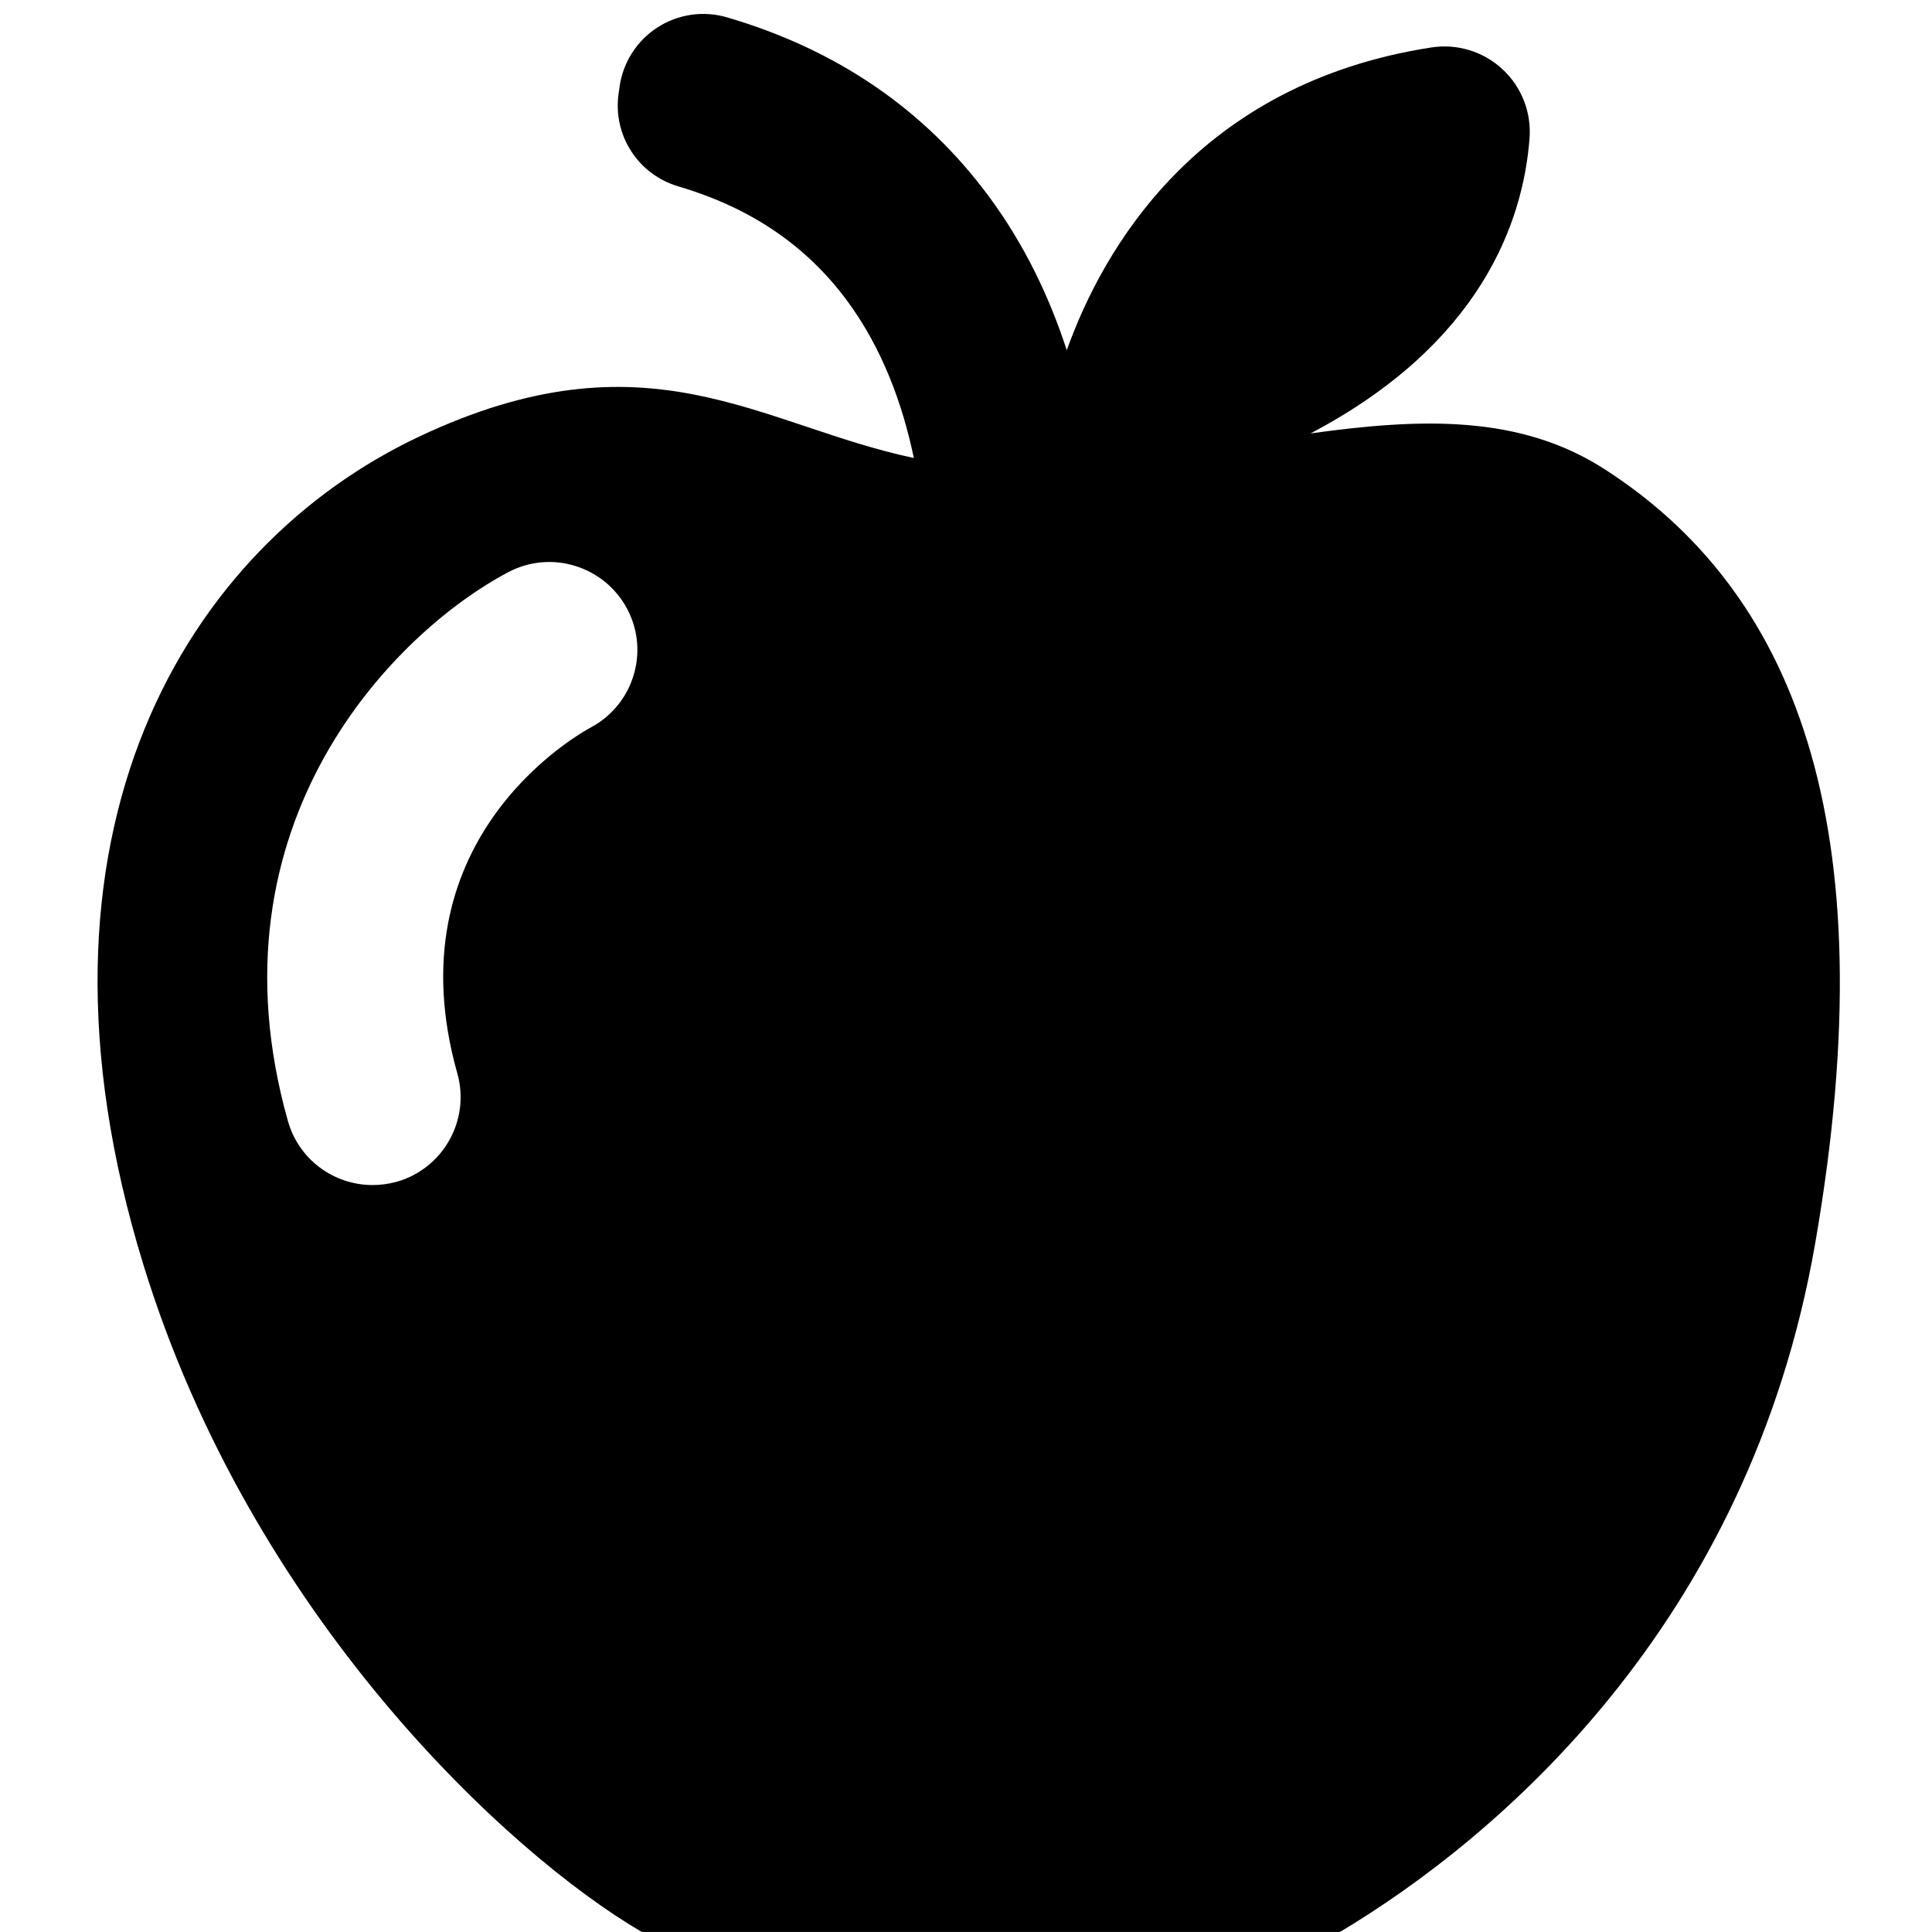
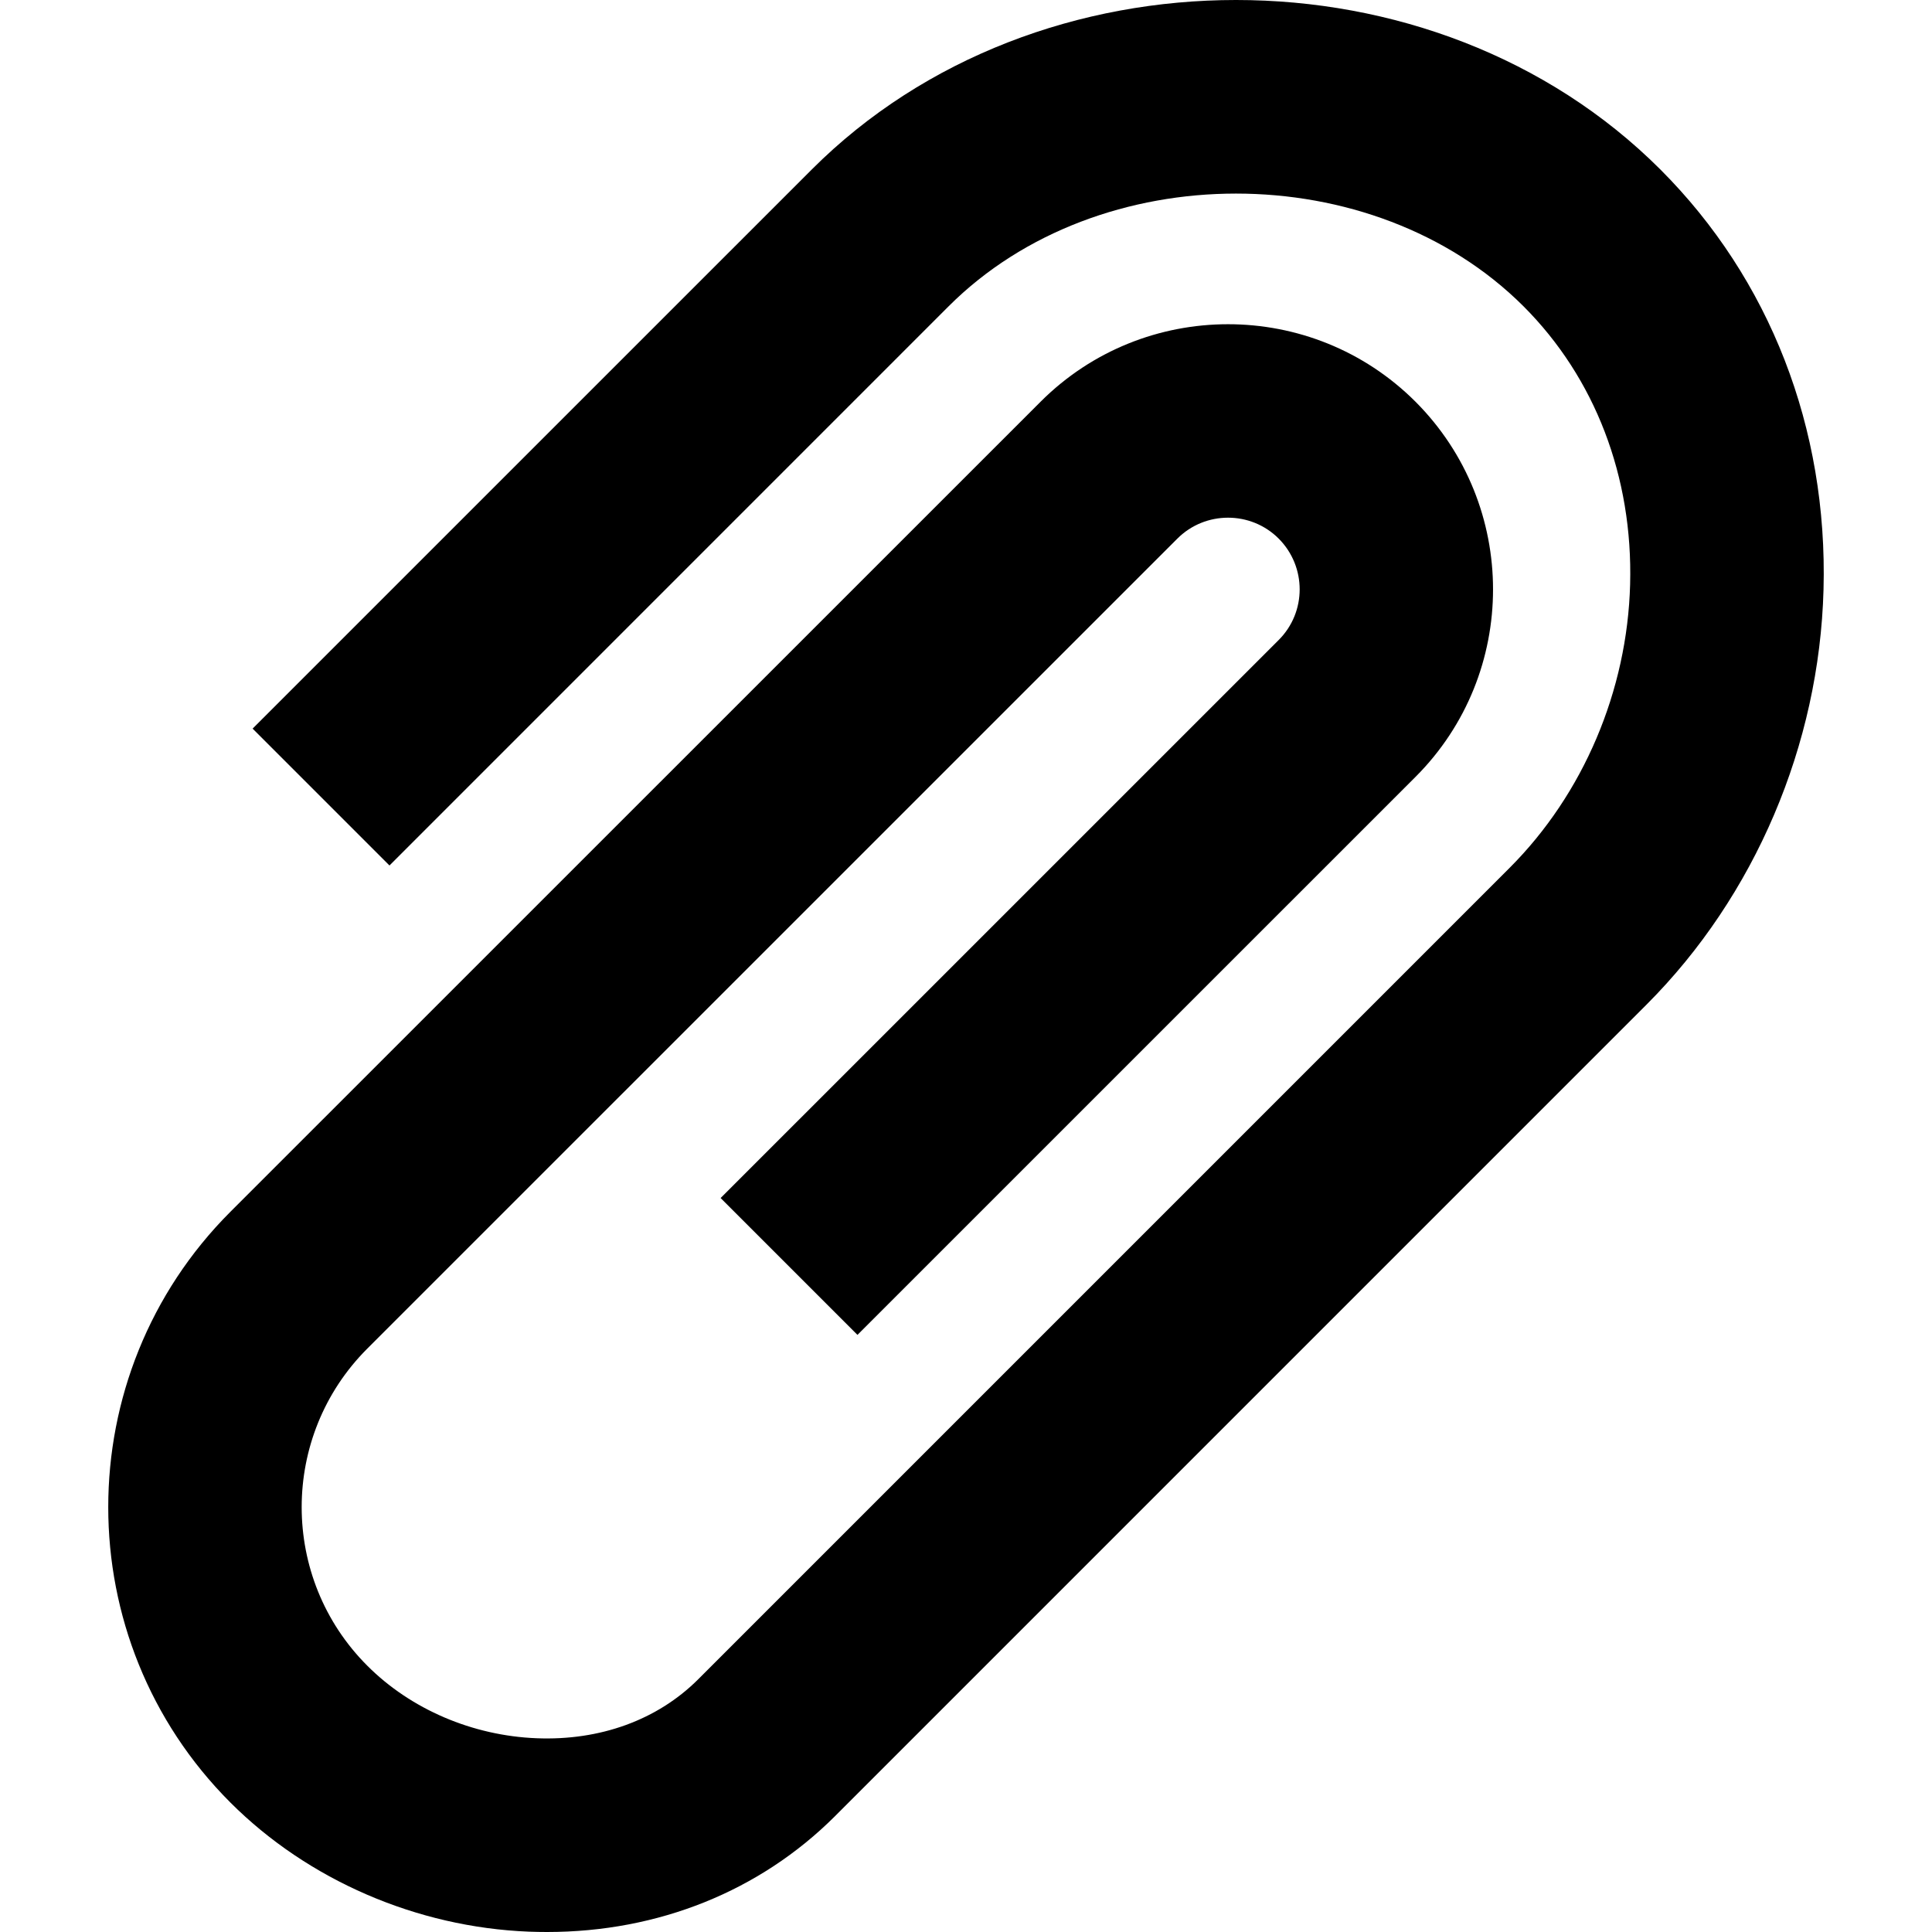
- <svg xmlns="http://www.w3.org/2000/svg" version="1.1" id="Layer_1" x="0px" y="0px" width="32px" height="32px" viewBox="0 0 32 32" enable-background="new 0 0 32 32" preserveAspectRatio="fit">
-   <path d="M26.58,7.773c-1.413-0.911-3.053-0.847-4.874-0.594c2.813-1.479,3.521-3.493,3.628-4.887  c0.033-0.431-0.132-0.853-0.449-1.146c-0.316-0.294-0.75-0.426-1.177-0.36c-3.872,0.599-5.437,3.331-6.039,5.015  c-0.282-0.868-0.694-1.74-1.286-2.542c-1.064-1.442-2.52-2.438-4.342-2.972c-0.391-0.114-0.811-0.053-1.152,0.168  c-0.342,0.221-0.571,0.579-0.627,0.982l-0.017,0.119c-0.095,0.686,0.325,1.335,0.99,1.531c1.196,0.353,2.115,0.976,2.792,1.889  c0.588,0.794,0.924,1.721,1.109,2.61c-2.56-0.542-4.411-2.142-8.197-0.353C3.112,9.04,0.163,13.771,2.377,20.954  c1.781,5.79,6.019,9.739,8.252,11.045h11.566c2.576-1.542,6.769-5.06,7.871-11.409C31.285,13.556,29.668,9.763,26.58,7.773z   M9.787,12.048c-0.349,0.191-3.283,1.929-2.213,5.728c0.219,0.775-0.232,1.58-1.007,1.799C6.434,19.611,6.3,19.628,6.17,19.628  c-0.638,0-1.222-0.42-1.402-1.063c-1.39-4.933,1.781-8.103,3.651-9.088c0.709-0.376,1.592-0.102,1.969,0.608  C10.763,10.793,10.493,11.67,9.787,12.048z" />
+ <svg xmlns="http://www.w3.org/2000/svg" version="1.1" id="Capa_1" x="0px" y="0px" viewBox="0 0 277.856 277.856" style="enable-background:new 0 0 277.856 277.856;" xml:space="preserve">
+   <g>
+     <path d="M78.68,277.856c-0.864,0-1.75-0.017-2.631-0.049c-16.113-0.638-31.754-7.416-42.911-18.567   c-23.425-23.43-23.427-61.528-0.006-84.96L149.653,57.777c14.862-14.862,39.05-14.864,53.921-0.003   c14.868,14.892,14.868,39.096,0,53.958l-80.256,80.247l-19.68-19.681l80.258-80.251c4.028-4.019,4.026-10.553-0.004-14.593   c-4.007-4.002-10.551-4.003-14.564,0.006L52.815,193.962c-12.573,12.573-12.57,33.02,0.006,45.594   c6.265,6.279,15.146,10.071,24.341,10.434c9.167,0.369,17.394-2.642,23.227-8.454l116.753-116.756   c10.577-10.595,16.893-25.441,17.298-40.744c0.41-15.477-5.036-29.679-15.329-39.981c-21.646-21.62-61.059-21.62-82.686,0   l-80.41,80.417L36.33,104.787l80.421-80.416c32.496-32.494,89.522-32.495,122.034-0.002c15.757,15.761,24.098,37.214,23.47,60.427   c-0.601,22.337-9.872,44.084-25.43,59.659L120.073,261.212C109.275,271.988,94.662,277.856,78.68,277.856z" />
+   </g>
+   <g>
+ </g>
+   <g>
+ </g>
+   <g>
+ </g>
+   <g>
+ </g>
+   <g>
+ </g>
+   <g>
+ </g>
+   <g>
+ </g>
+   <g>
+ </g>
+   <g>
+ </g>
+   <g>
+ </g>
+   <g>
+ </g>
+   <g>
+ </g>
+   <g>
+ </g>
+   <g>
+ </g>
+   <g>
+ </g>
</svg>
